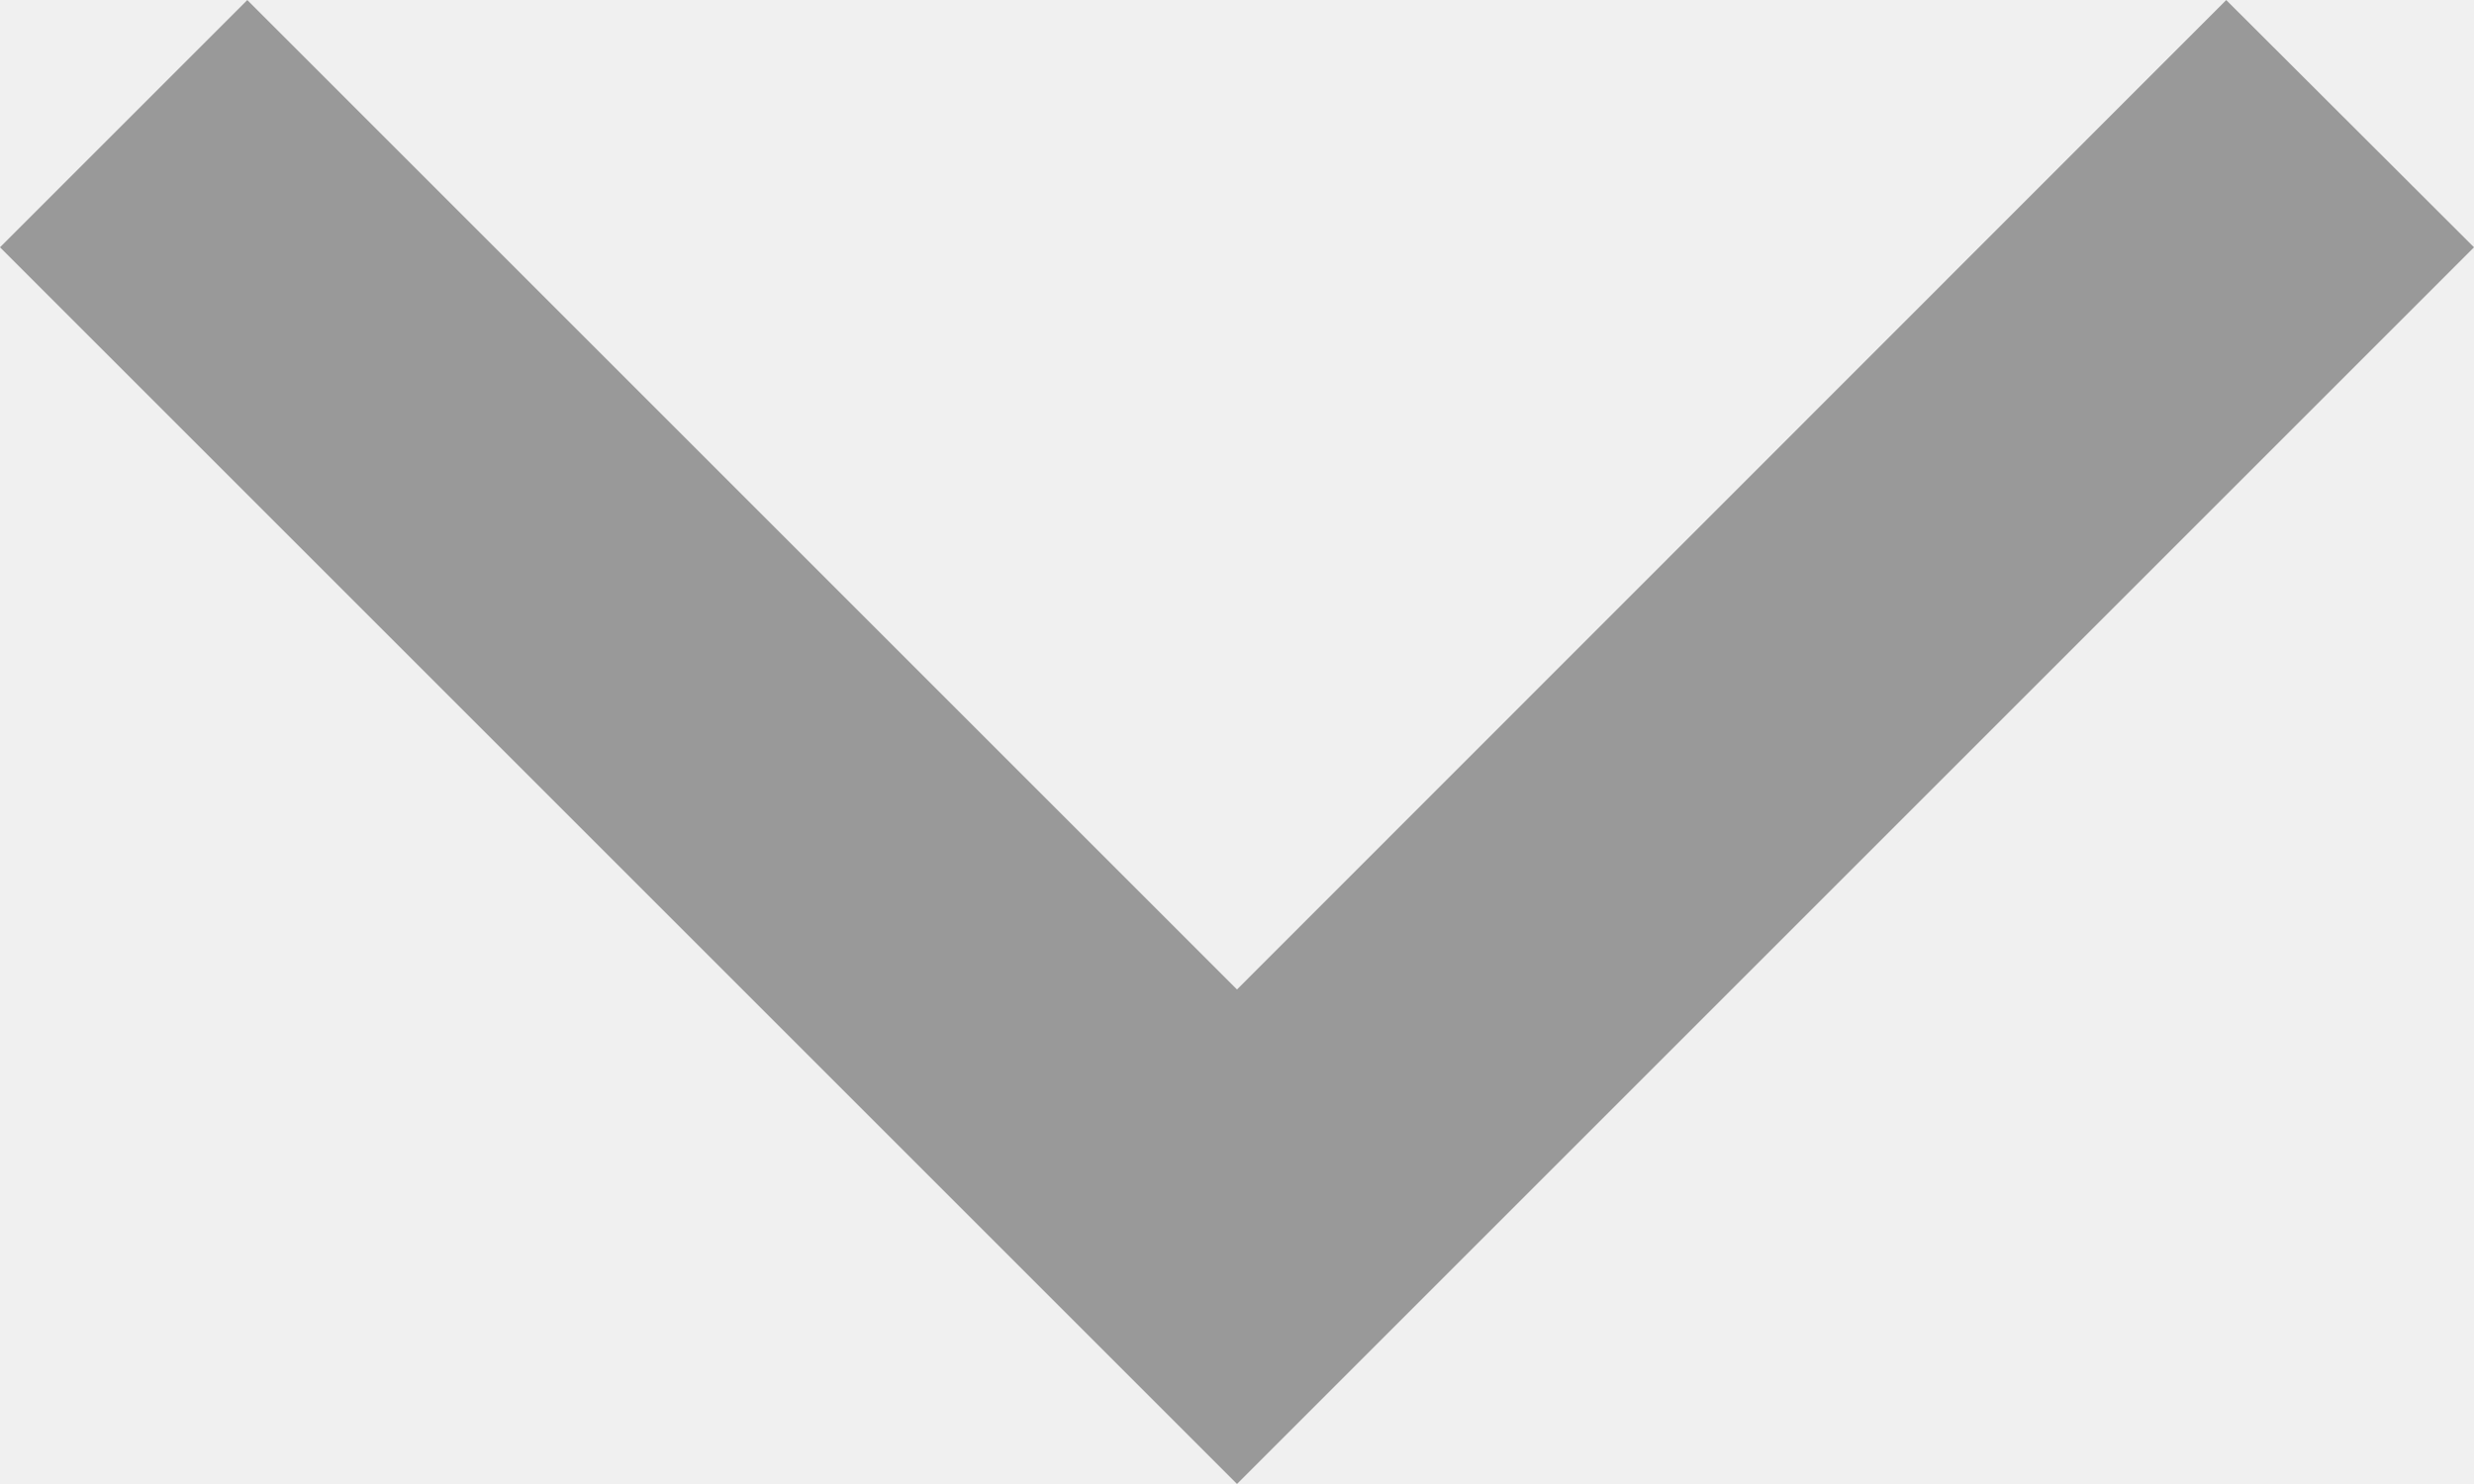
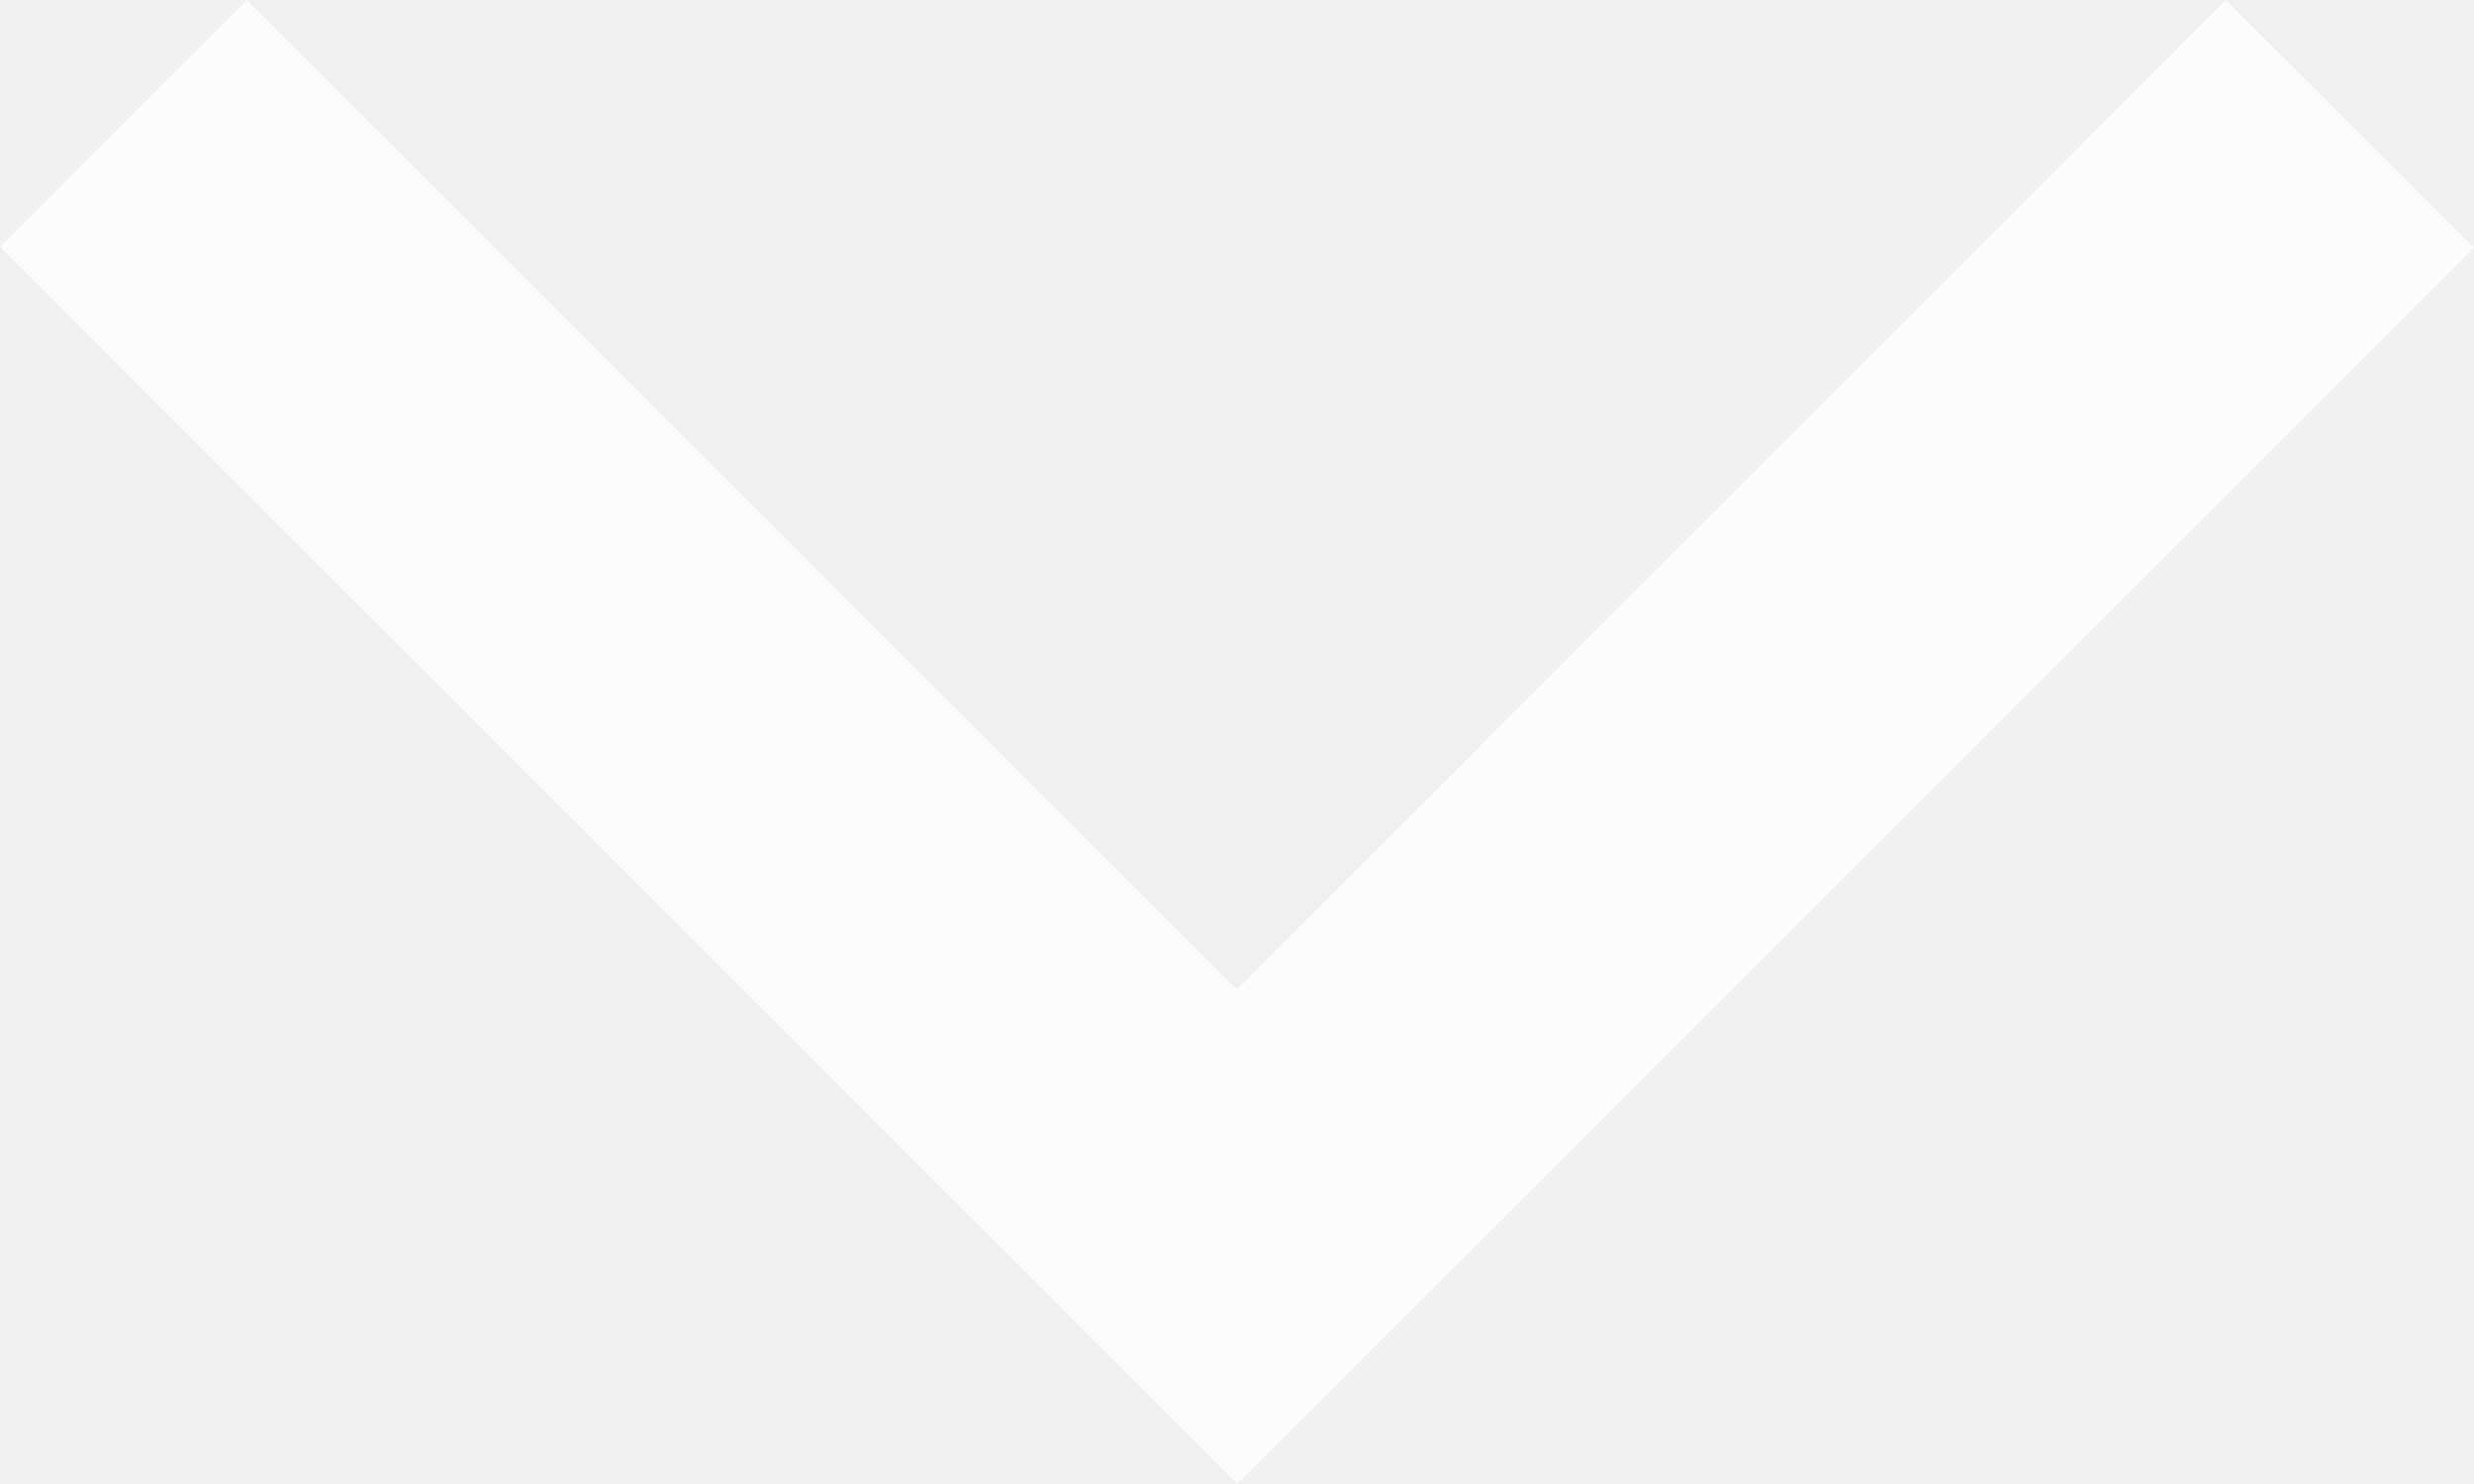
<svg xmlns="http://www.w3.org/2000/svg" width="20" height="12" viewBox="0 0 5.292 3.175" version="1.1" id="svg5">
  <defs id="defs2" />
  <g id="layer1">
-     <path style="fill:#999999;fill-opacity:1;stroke-width:15.875;stroke-linecap:round;paint-order:stroke fill markers" d="M 0.529,0 0,0.529 2.646,3.175 5.292,0.529 4.762,0 2.646,2.117 Z" id="path32718" />
+     <path style="fill:#ffffff;fill-opacity:0.8;stroke-width:15.875;stroke-linecap:round;paint-order:stroke fill markers" d="M 0.529,0 0,0.529 2.646,3.175 5.292,0.529 4.762,0 2.646,2.117 Z" id="path32718" />
  </g>
</svg>
